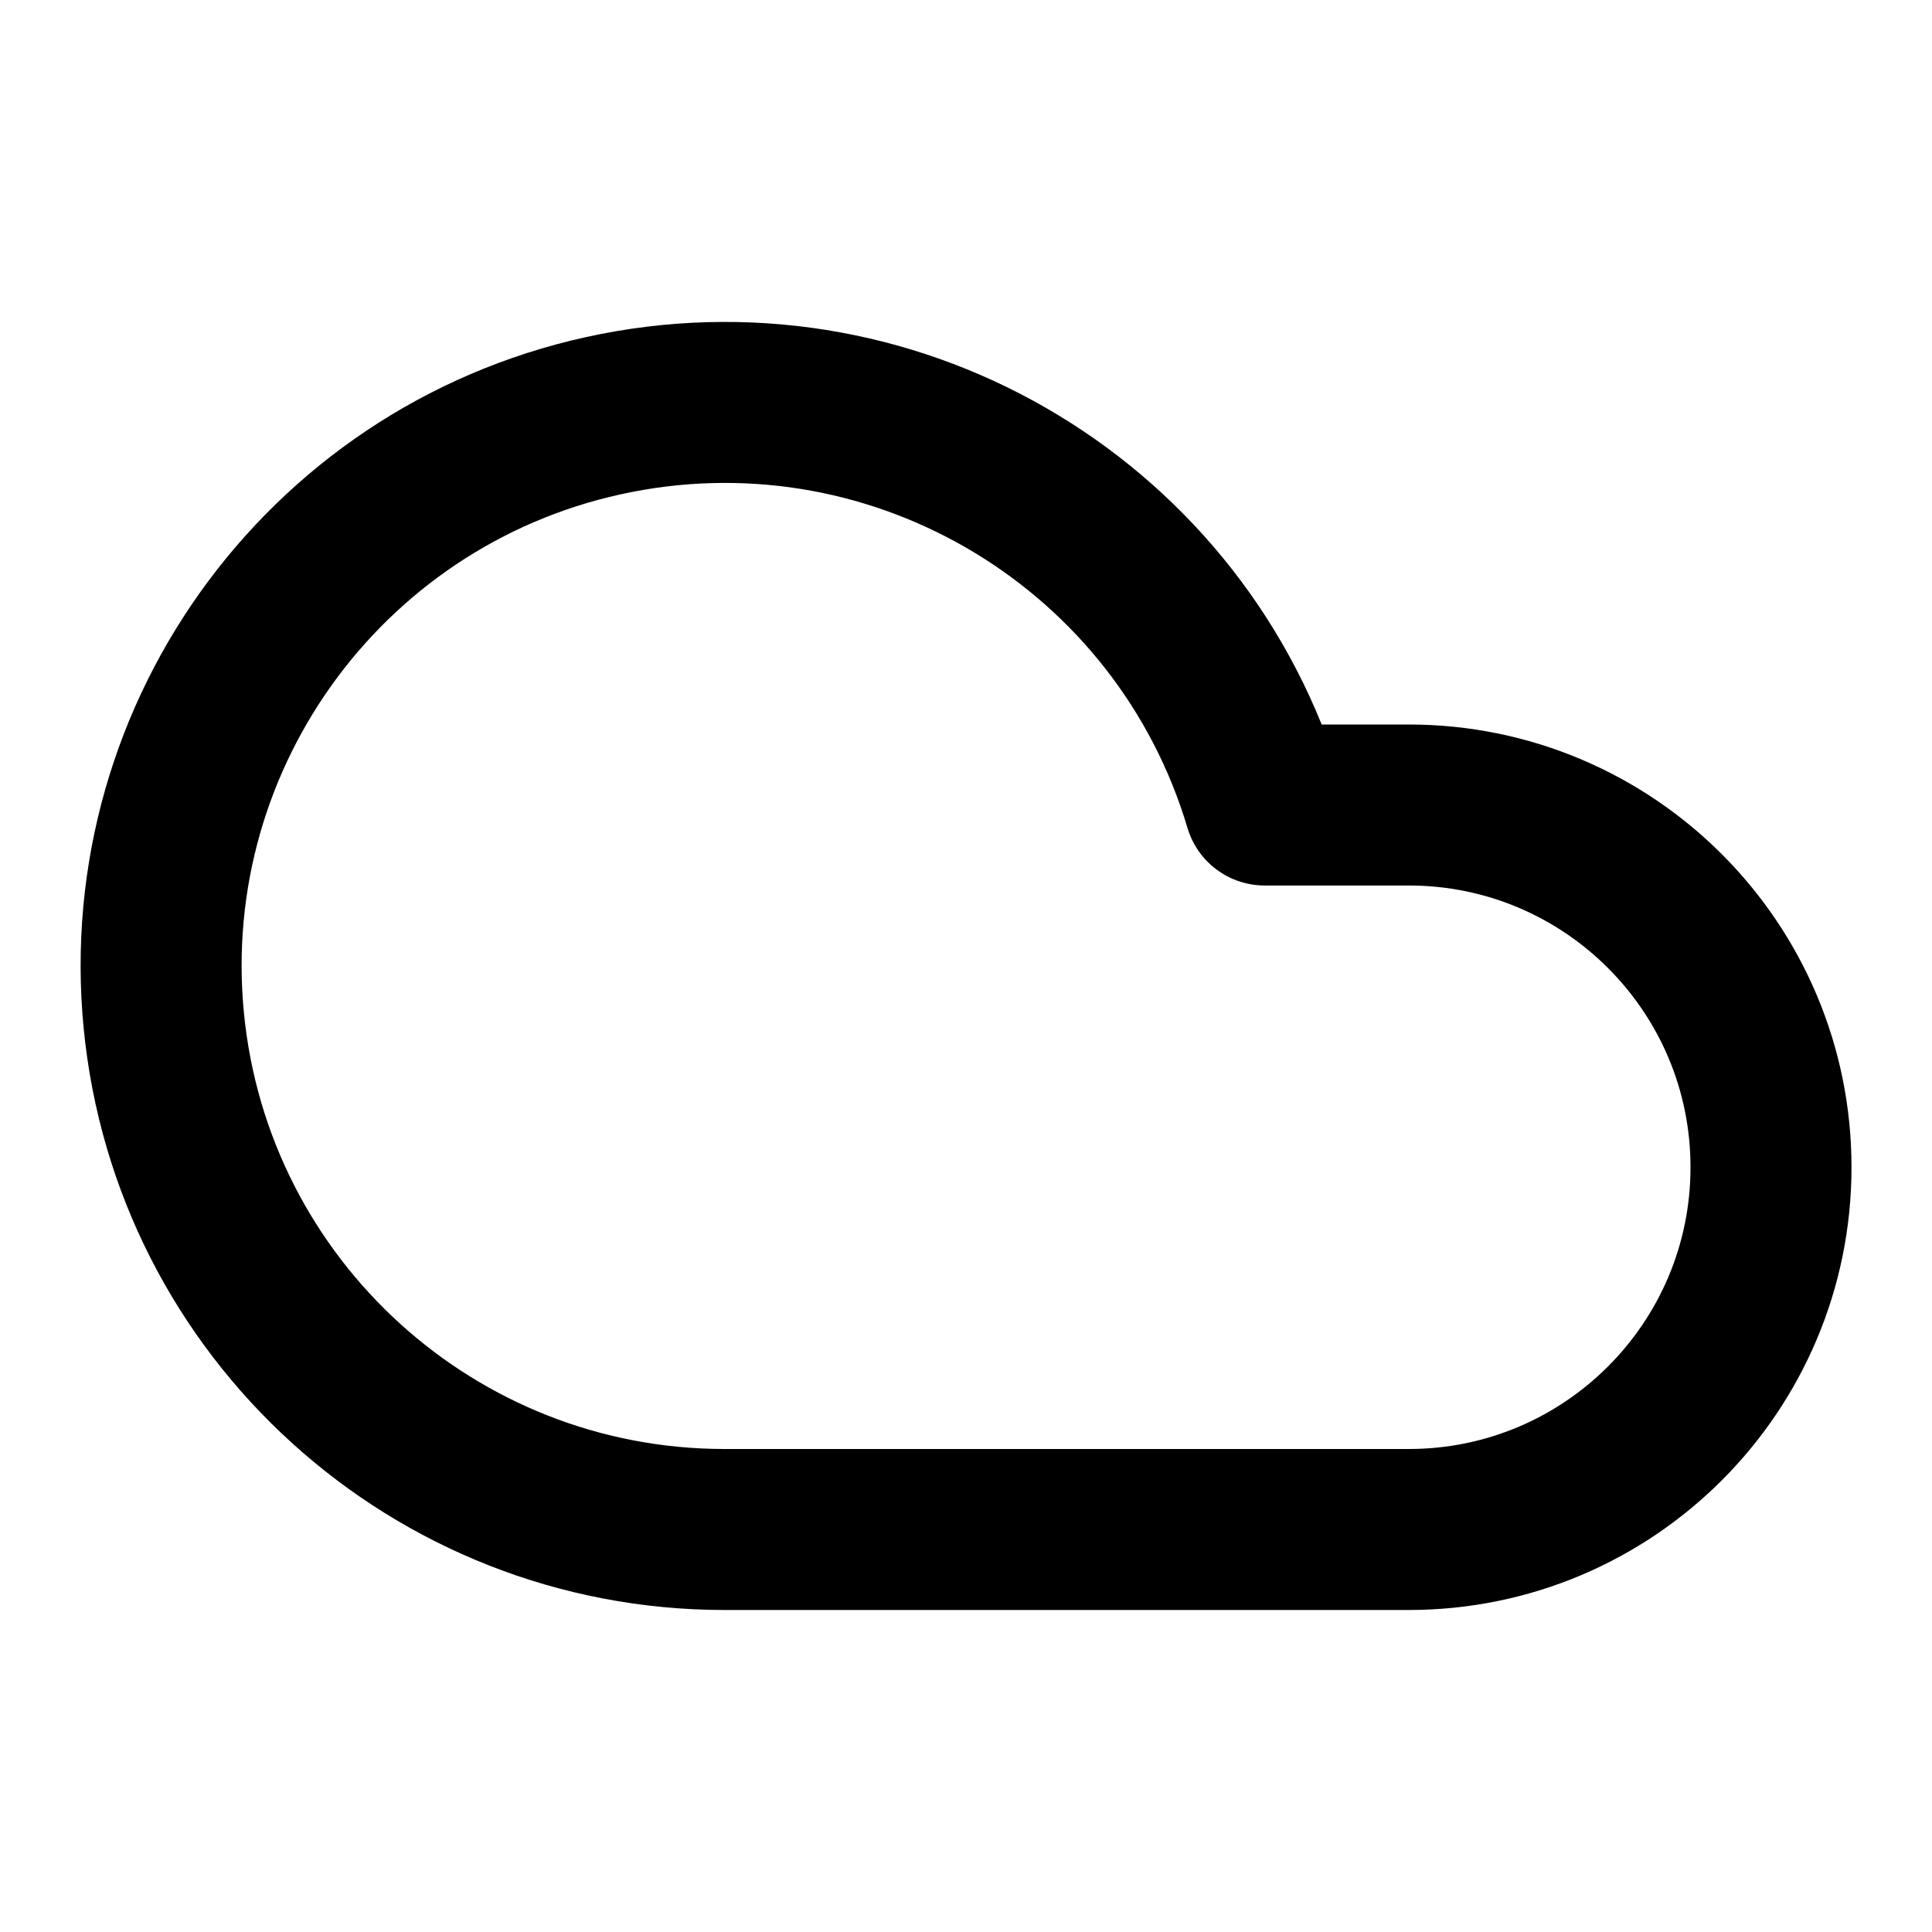
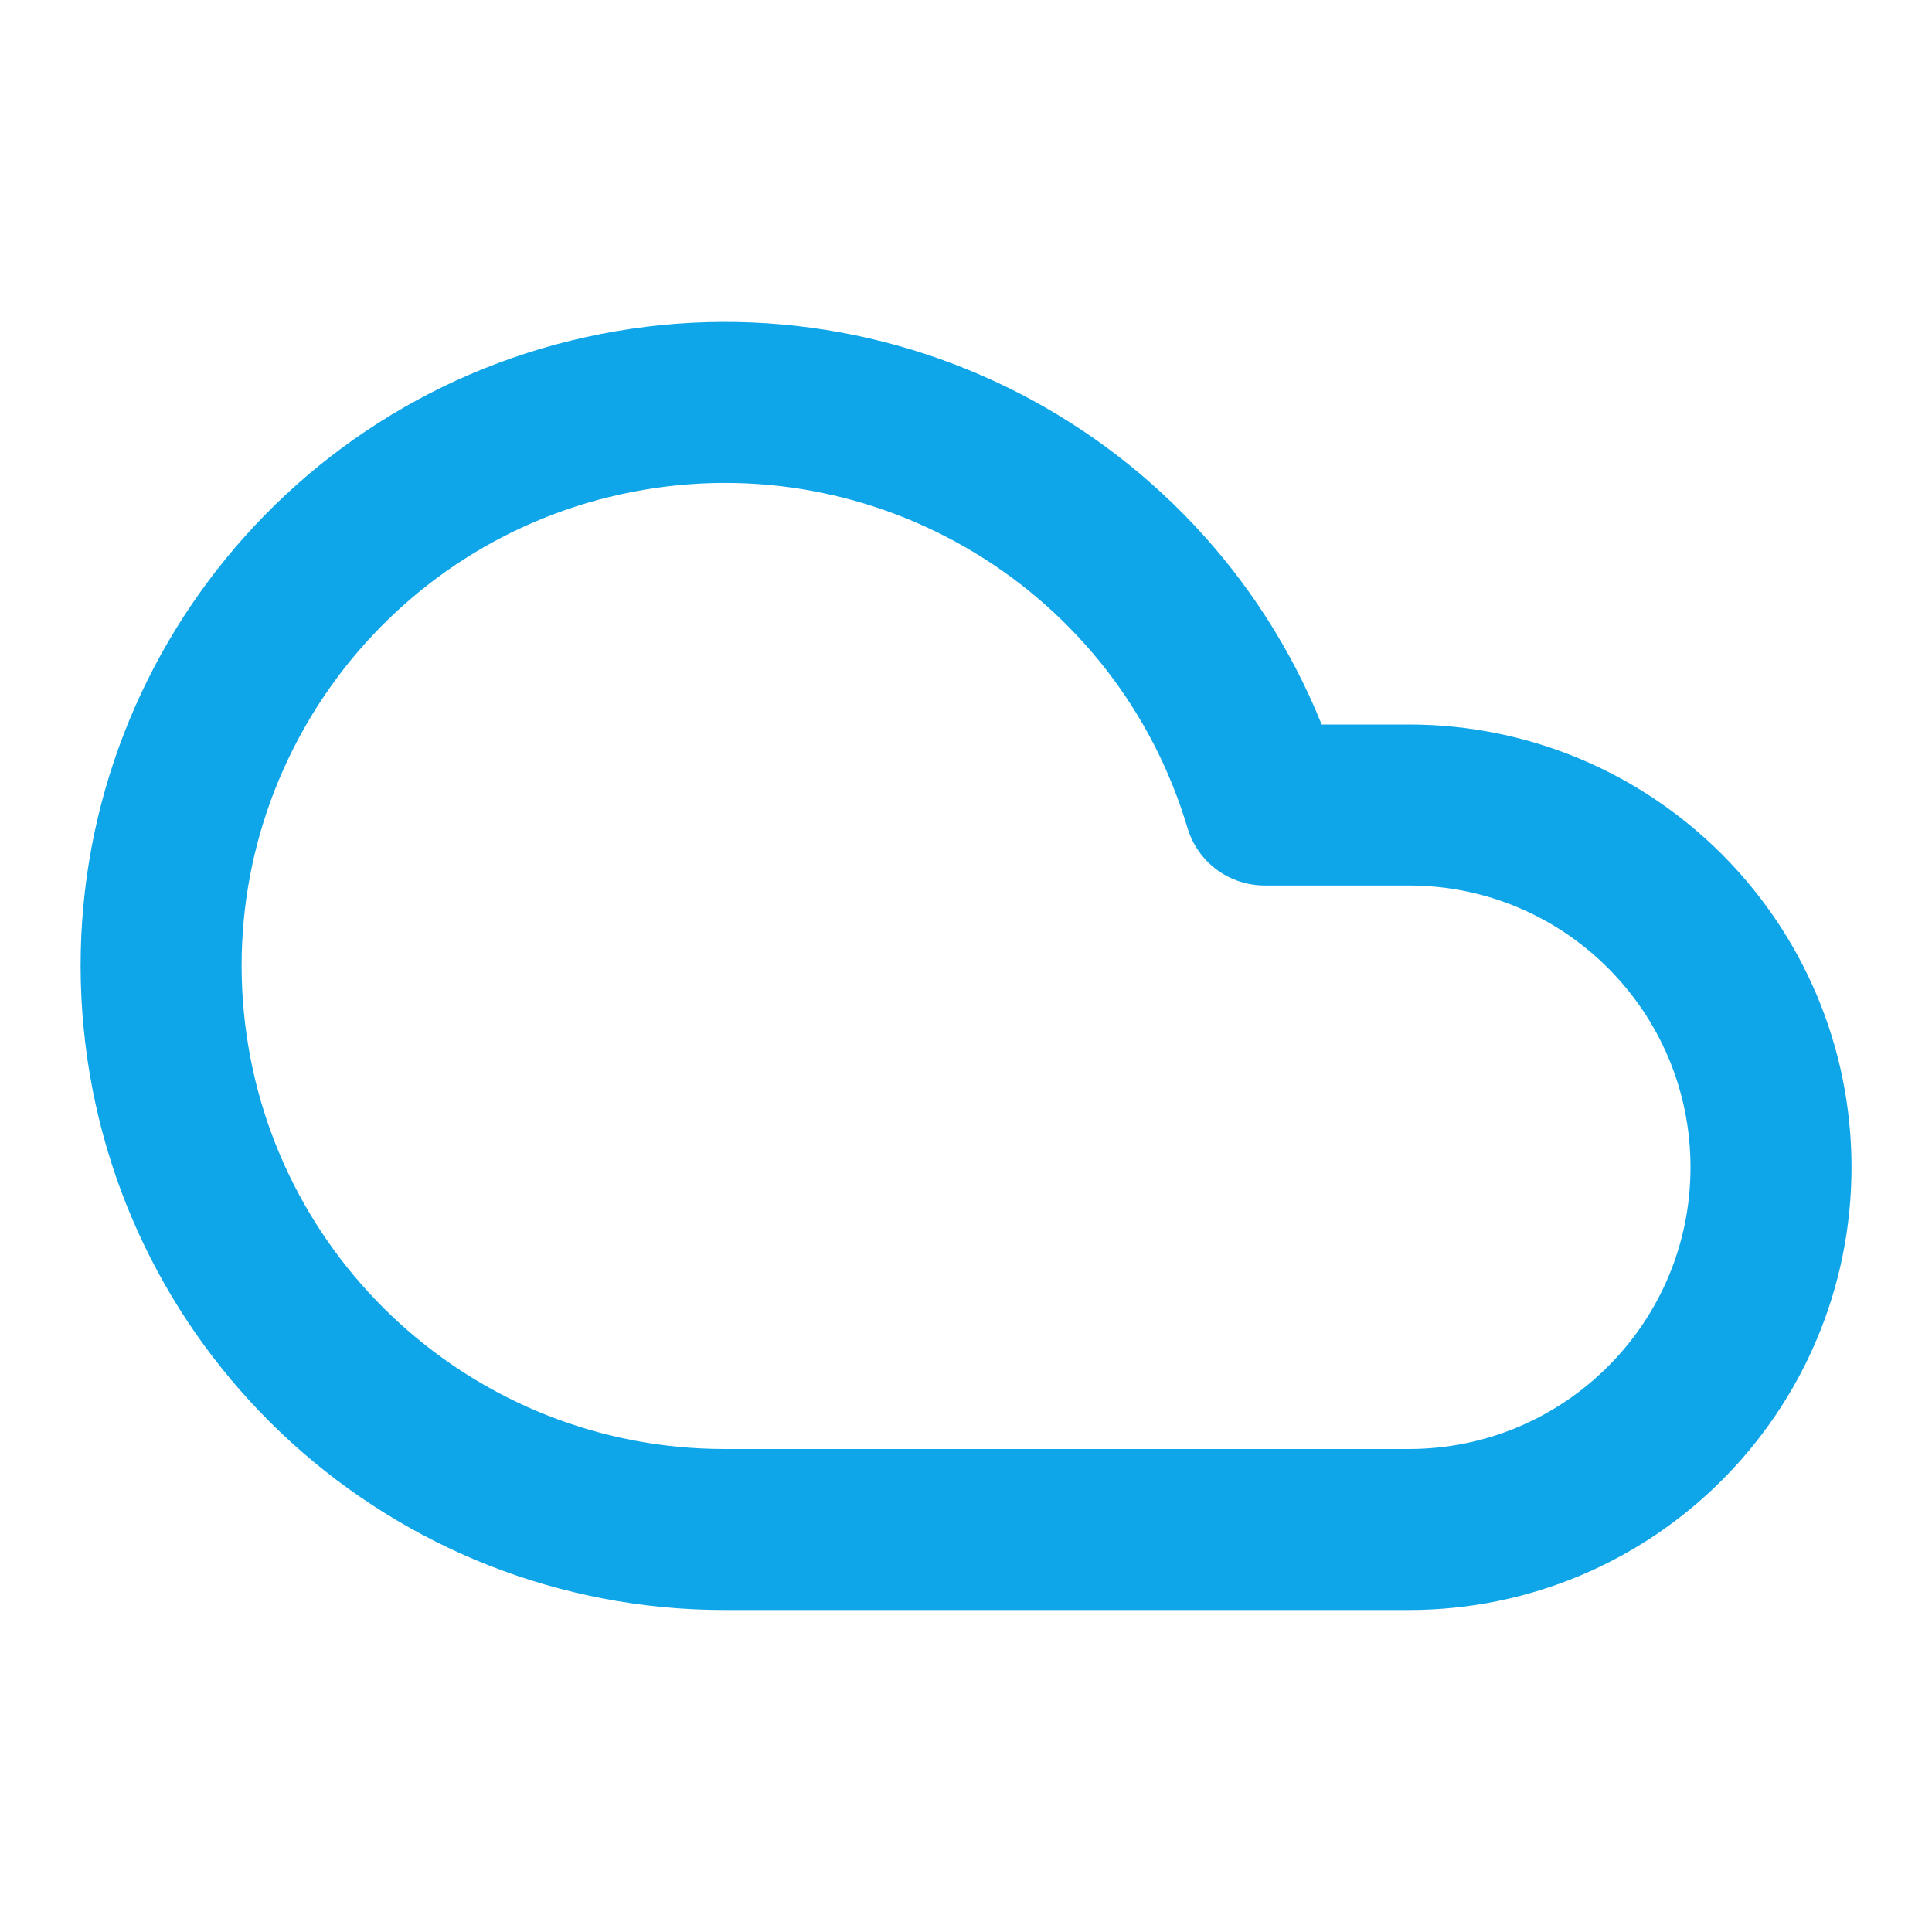
- <svg xmlns="http://www.w3.org/2000/svg" class="lucide lucide-cloud" width="24" height="24" viewBox="0 0 24 24" fill="none" stroke="currentColor" stroke-width="2" stroke-linecap="round" stroke-linejoin="round">
+ <svg xmlns="http://www.w3.org/2000/svg" class="lucide lucide-cloud" width="24" height="24" viewBox="0 0 24 24" fill="none" stroke="#0ea5e9" stroke-width="2" stroke-linecap="round" stroke-linejoin="round">
  <path d="M17.5 19H9a7 7 0 1 1 6.71-9h1.79a4.5 4.5 0 1 1 0 9Z" />
</svg>
